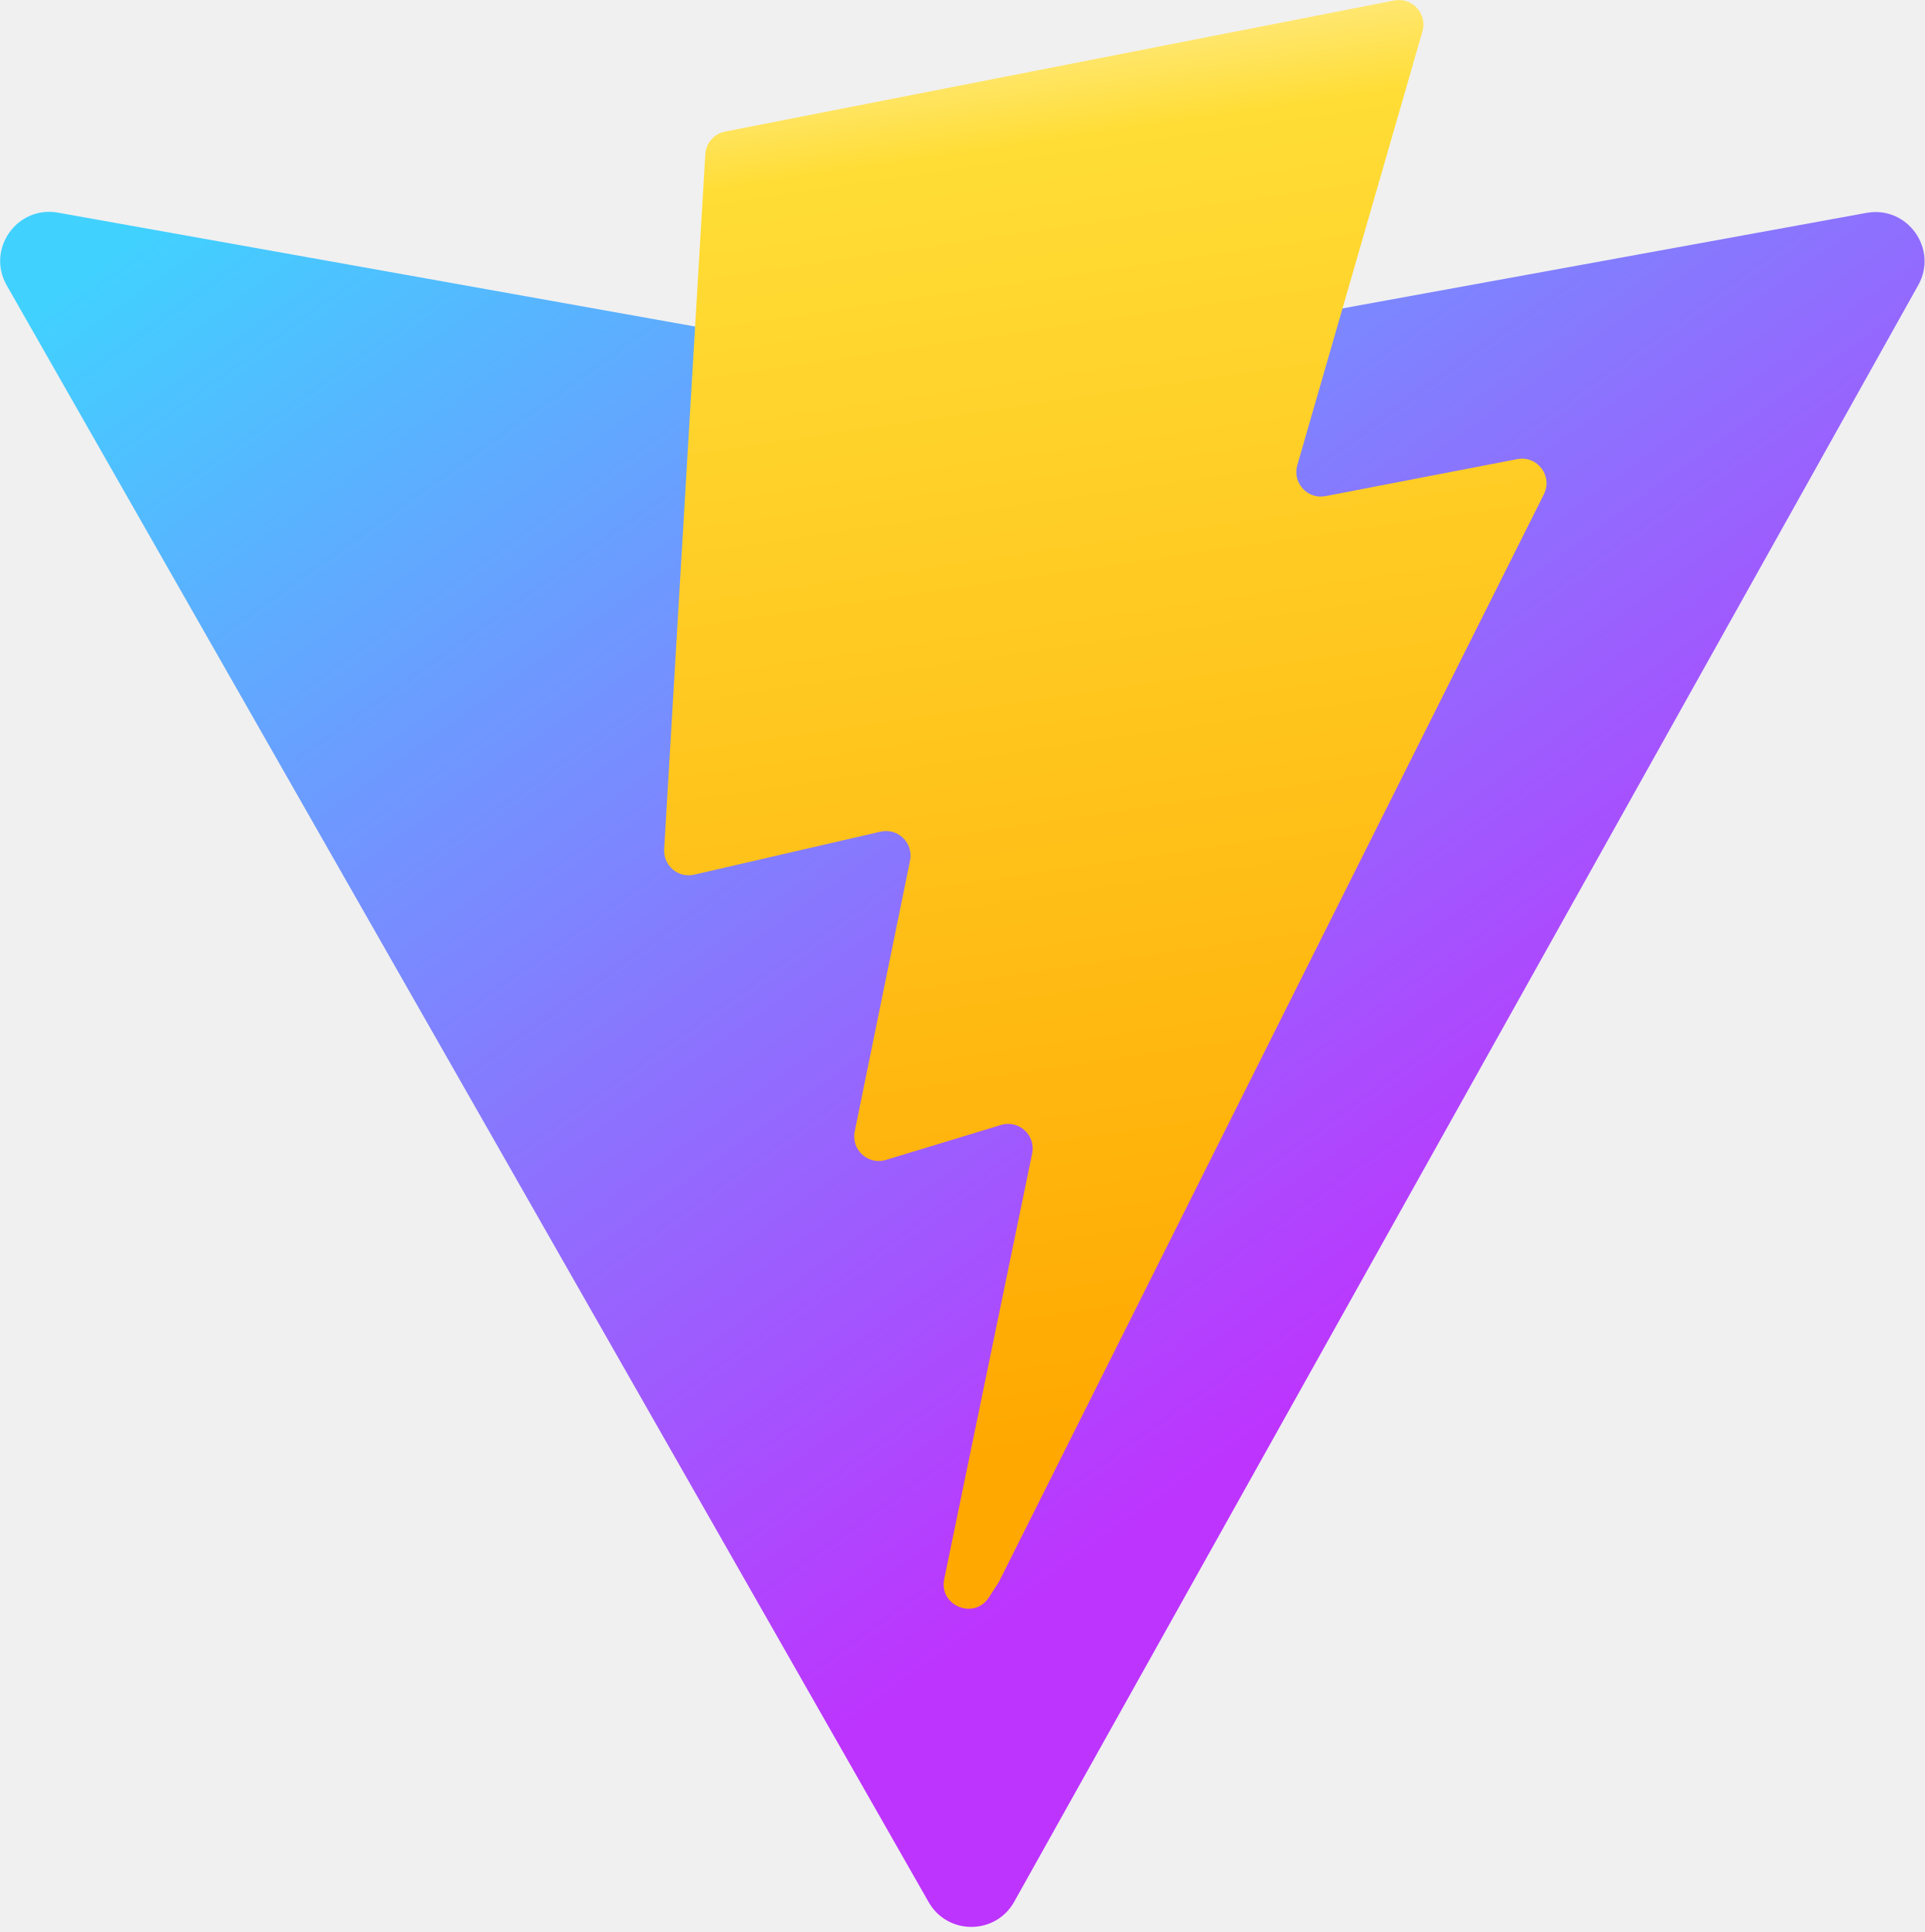
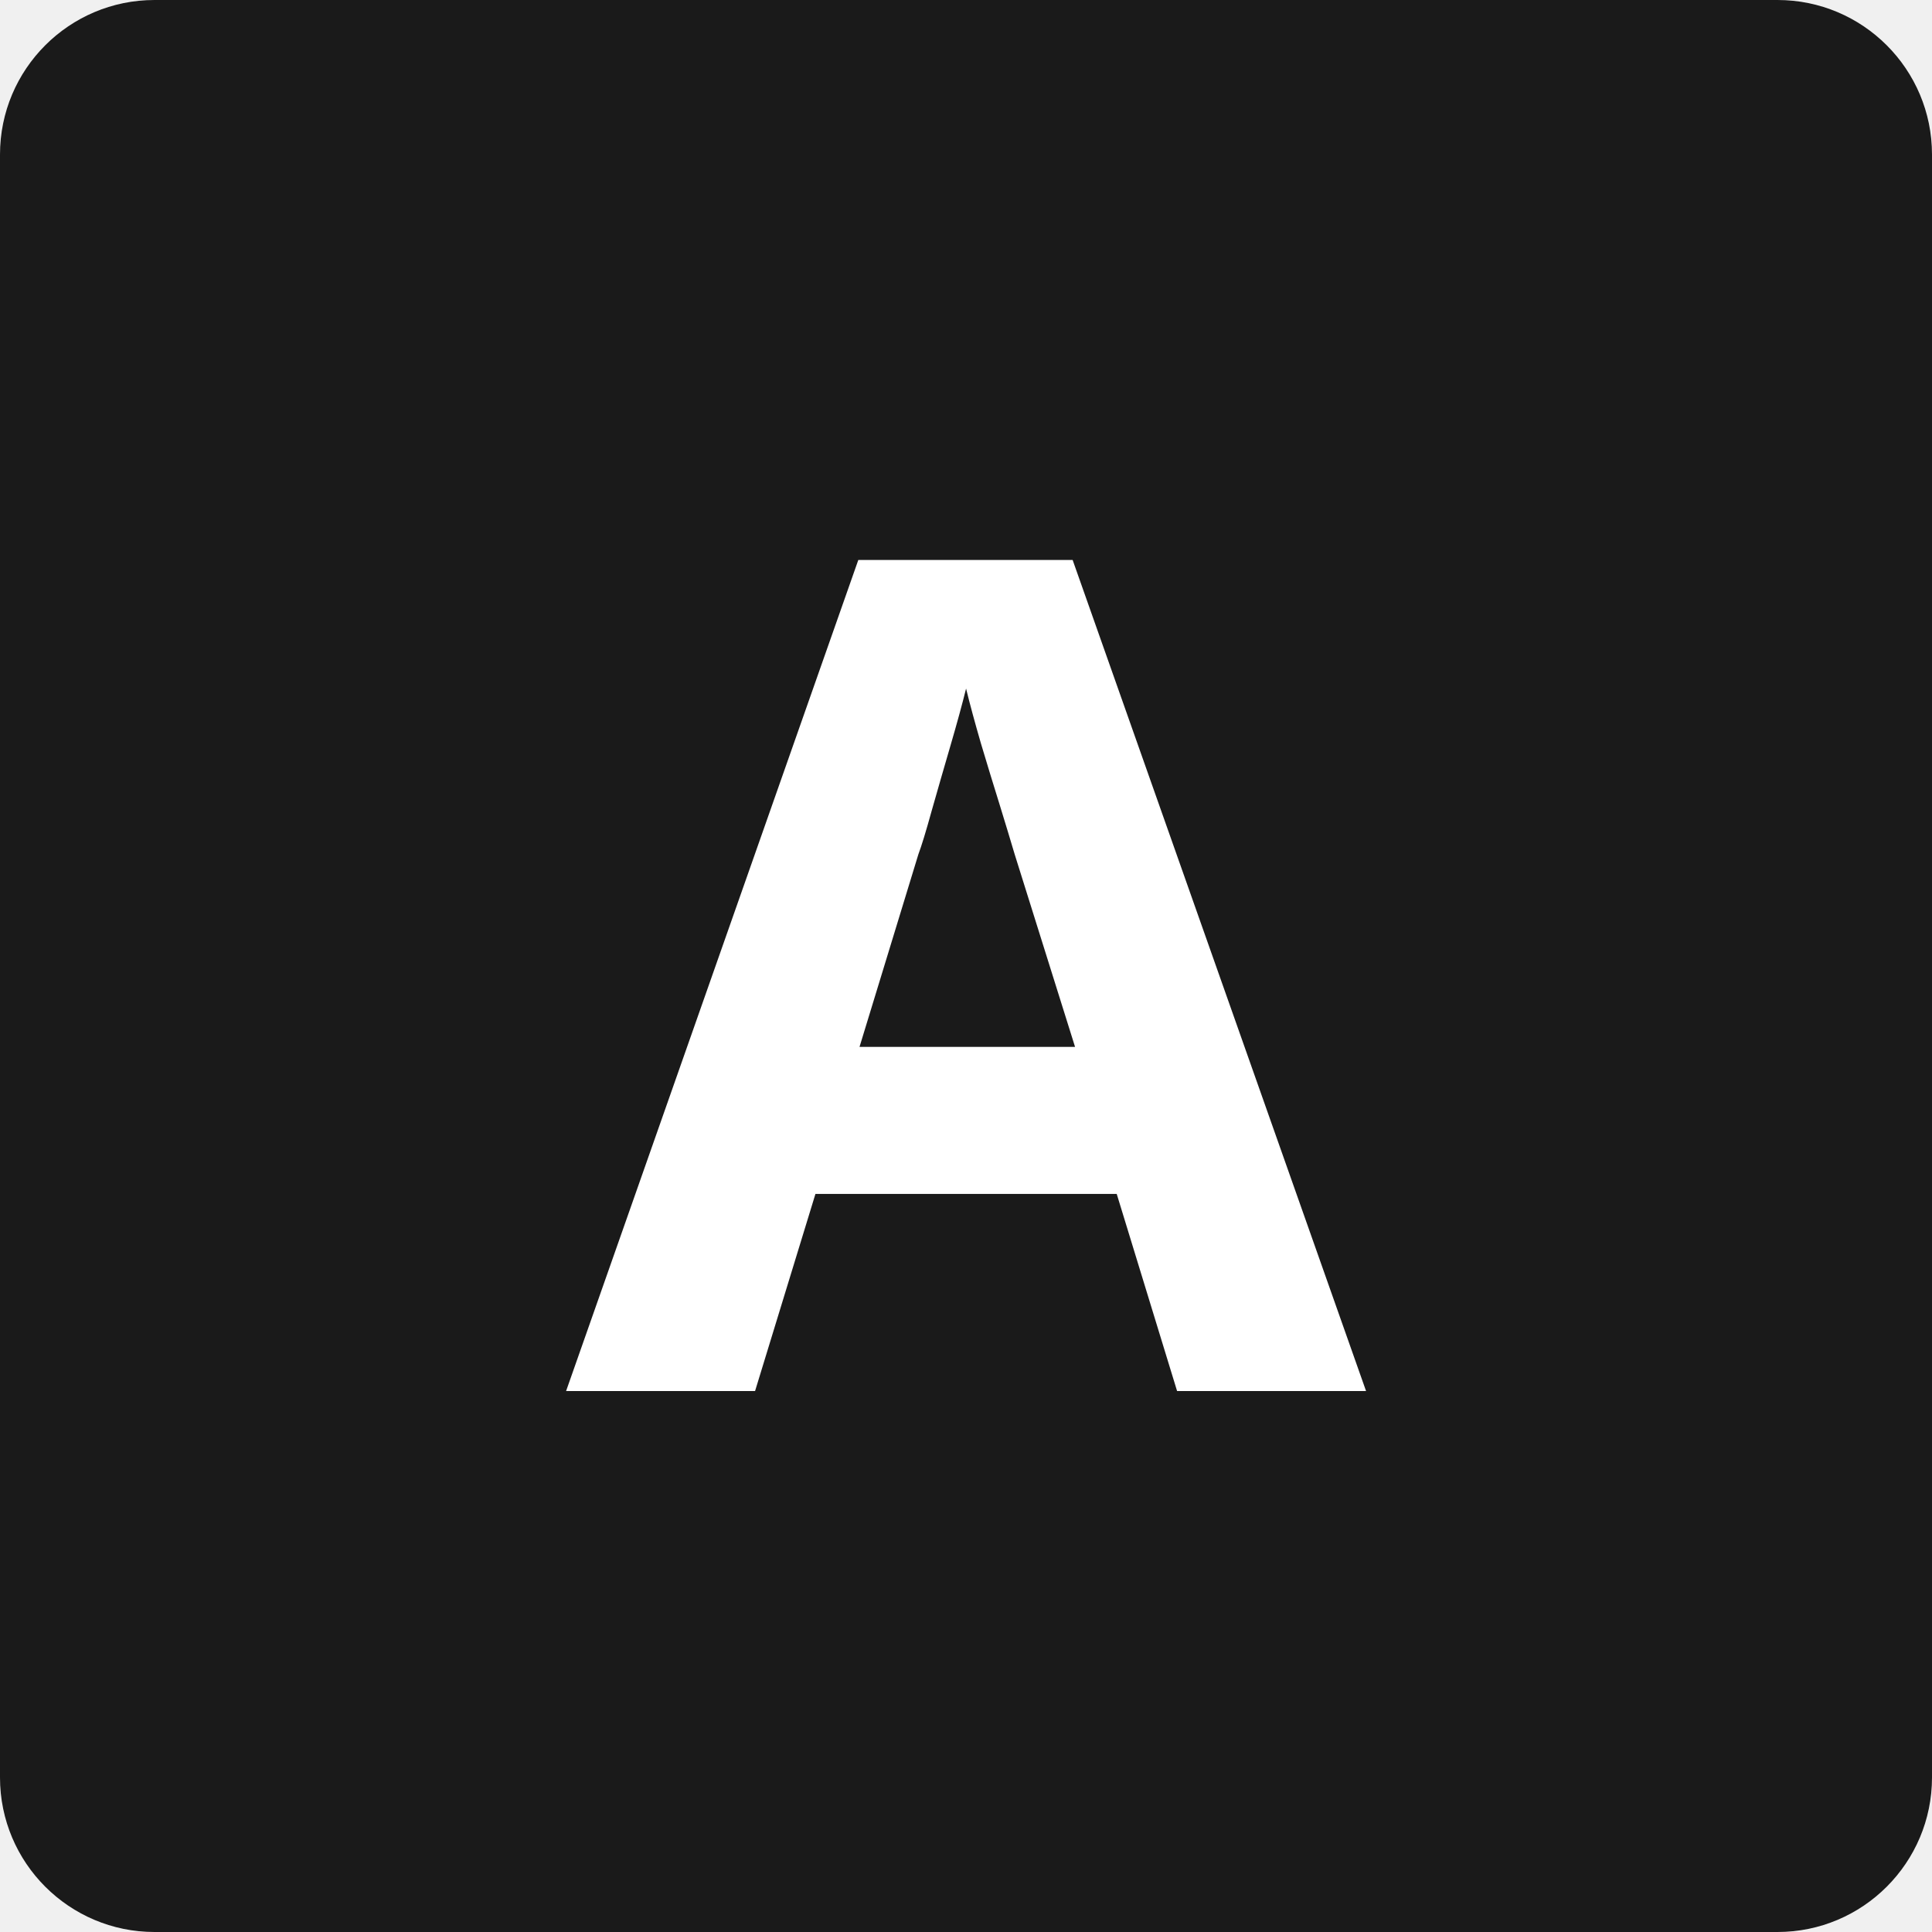
- <svg xmlns="http://www.w3.org/2000/svg" aria-hidden="true" role="img" class="iconify iconify--logos" width="31.88" height="32" preserveAspectRatio="xMidYMid meet" viewBox="0 0 256 257">
-   <defs>
-     <linearGradient id="IconifyId1813088fe1fbc01fb466" x1="-.828%" x2="57.636%" y1="7.652%" y2="78.411%">
-       <stop offset="0%" stop-color="#41D1FF" />
-       <stop offset="100%" stop-color="#BD34FE" />
-     </linearGradient>
-     <linearGradient id="IconifyId1813088fe1fbc01fb467" x1="43.376%" x2="50.316%" y1="2.242%" y2="89.03%">
-       <stop offset="0%" stop-color="#FFEA83" />
-       <stop offset="8.333%" stop-color="#FFDD35" />
-       <stop offset="100%" stop-color="#FFA800" />
-     </linearGradient>
-   </defs>
-   <path fill="url(#IconifyId1813088fe1fbc01fb466)" d="M255.153 37.938L134.897 252.976c-2.483 4.44-8.862 4.466-11.382.048L.875 37.958c-2.746-4.814 1.371-10.646 6.827-9.67l120.385 21.517a6.537 6.537 0 0 0 2.322-.004l117.867-21.483c5.438-.991 9.574 4.796 6.877 9.62Z" />
-   <path fill="url(#IconifyId1813088fe1fbc01fb467)" d="M185.432.063L96.44 17.501a3.268 3.268 0 0 0-2.634 3.014l-5.474 92.456a3.268 3.268 0 0 0 3.997 3.378l24.777-5.718c2.318-.535 4.413 1.507 3.936 3.838l-7.361 36.047c-.495 2.426 1.782 4.5 4.151 3.78l15.304-4.649c2.372-.72 4.652 1.36 4.15 3.788l-11.698 56.621c-.732 3.542 3.979 5.473 5.943 2.437l1.313-2.028l72.516-144.72c1.215-2.423-.88-5.186-3.54-4.672l-25.505 4.922c-2.396.462-4.435-1.77-3.759-4.114l16.646-57.705c.677-2.35-1.37-4.583-3.769-4.113Z" />
+ <svg xmlns="http://www.w3.org/2000/svg" viewBox="0 0 100 100" width="32" height="32">
+   <rect width="100" height="100" fill="#1a1a1a" rx="8" />
+   <text x="50" y="72" font-family="system-ui, sans-serif" font-size="60" font-weight="bold" text-anchor="middle" fill="#ffffff">A</text>
</svg>
